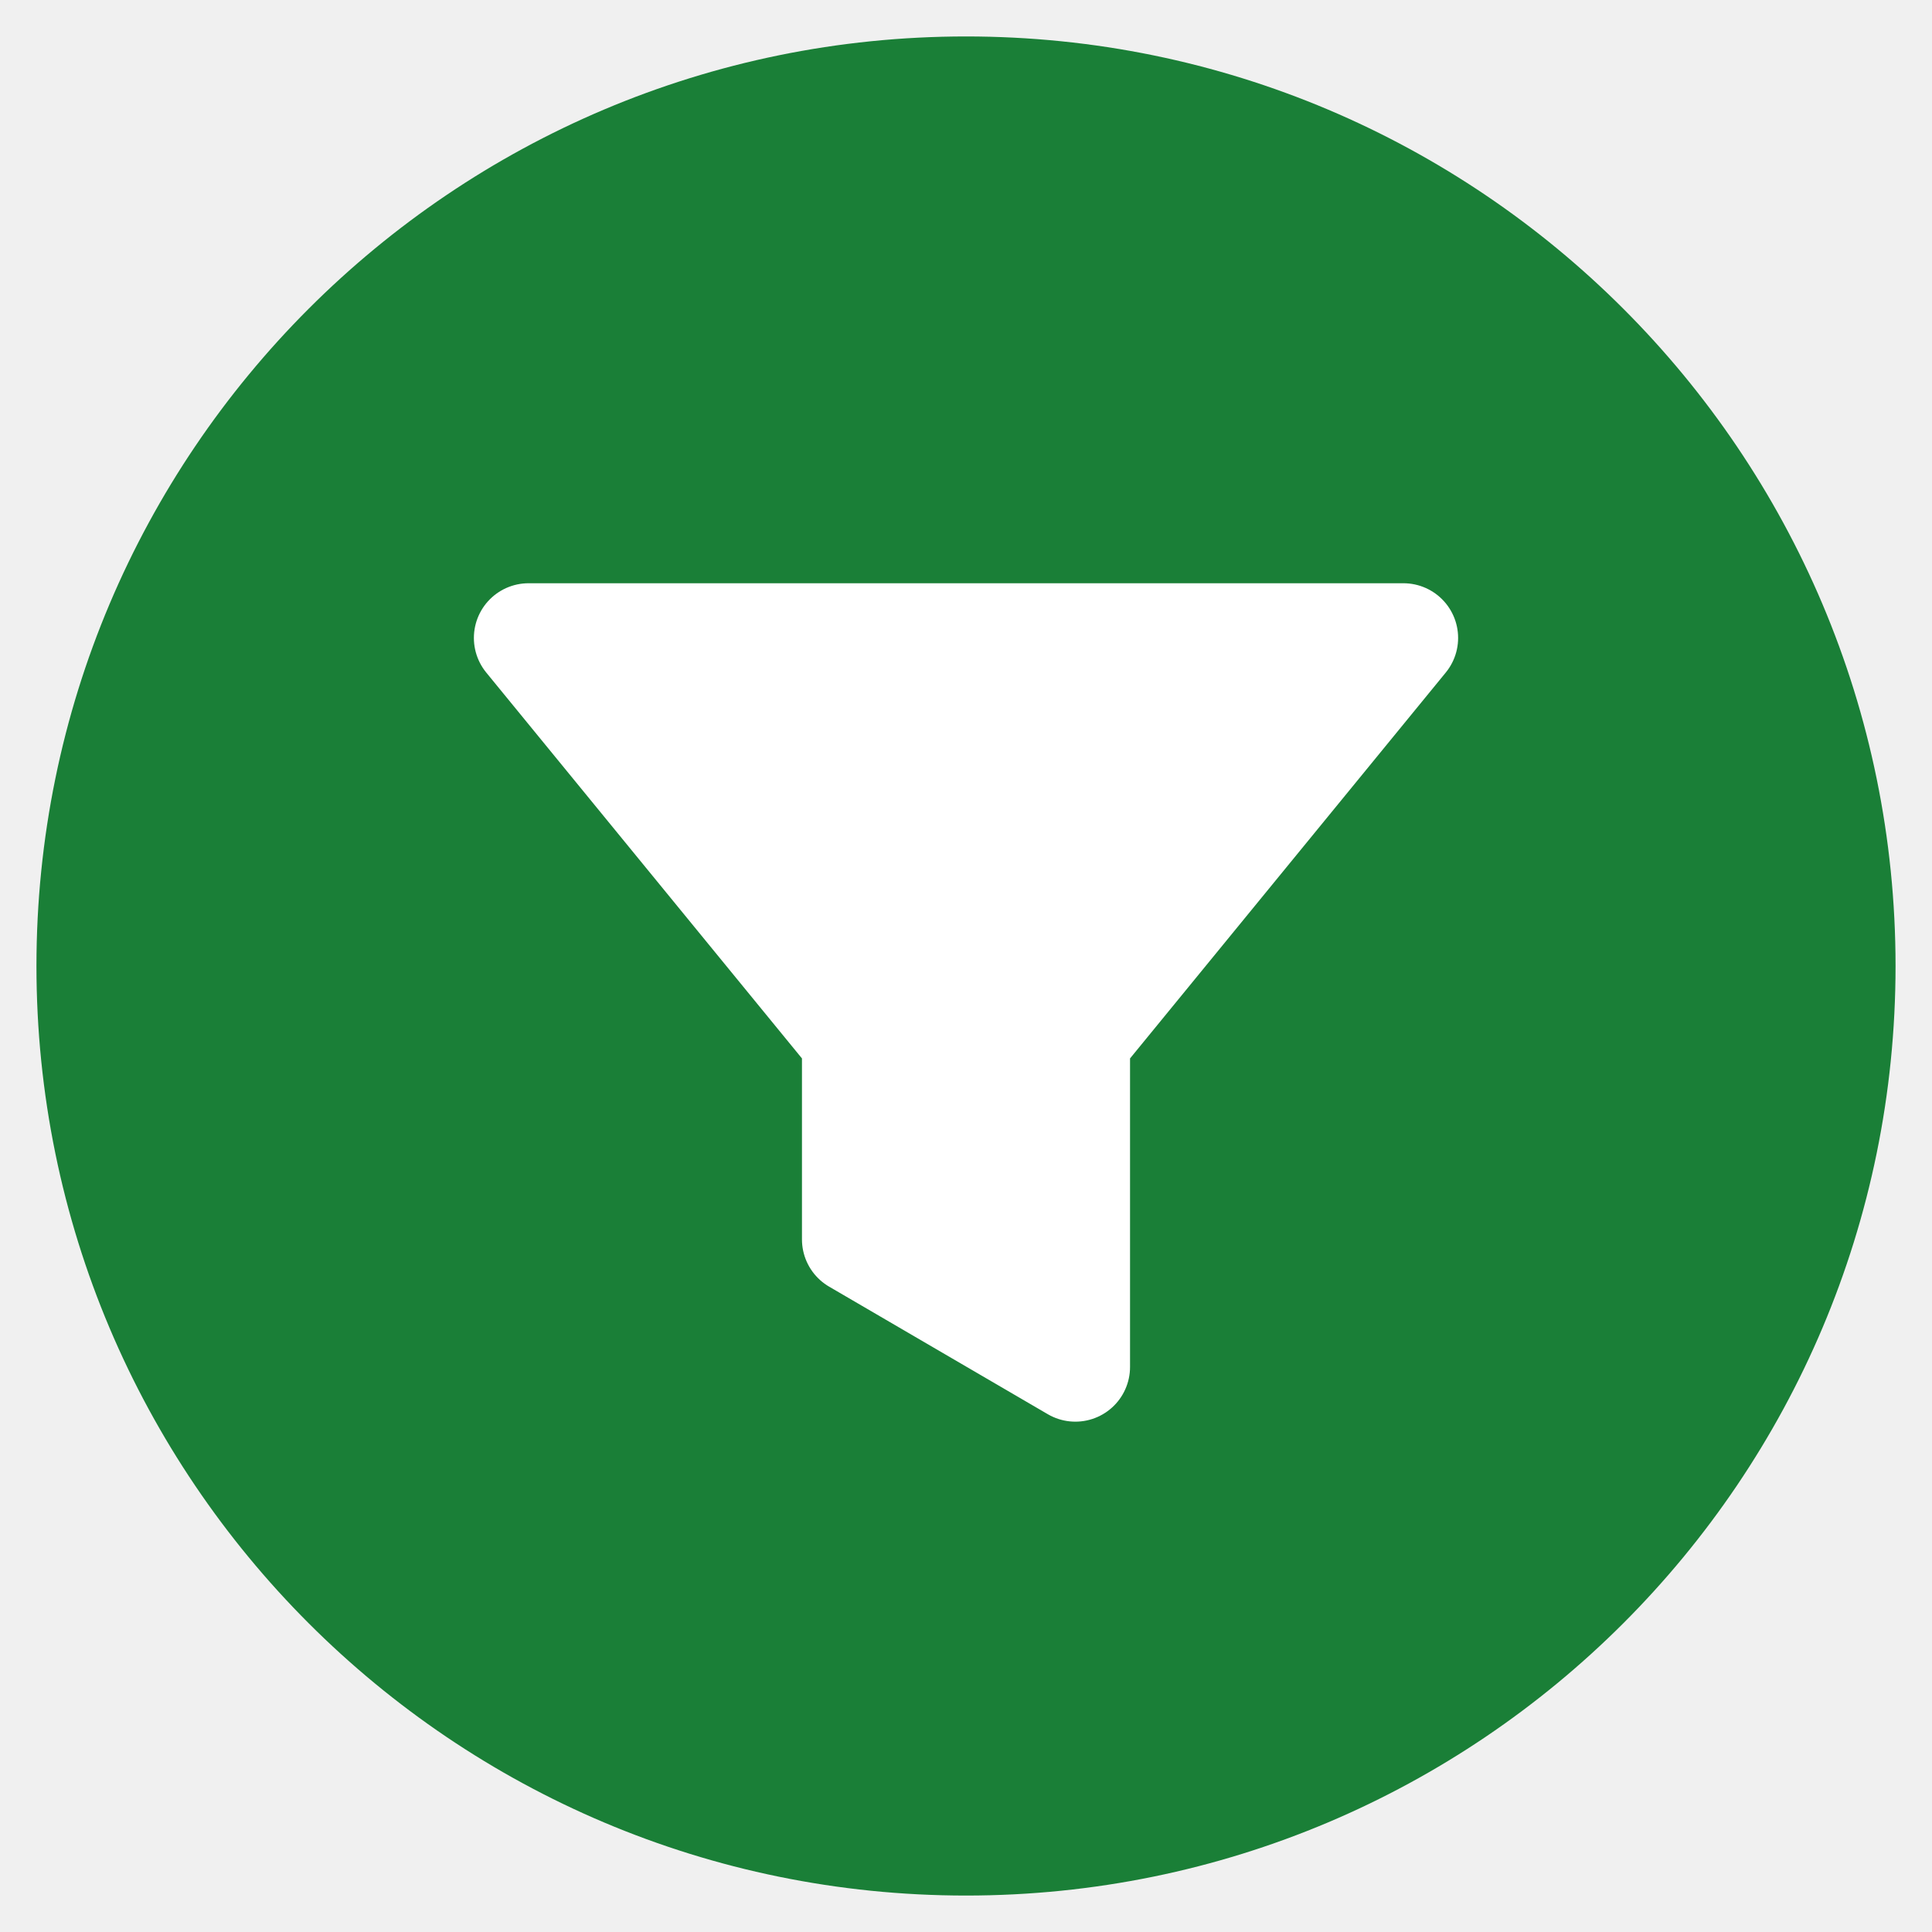
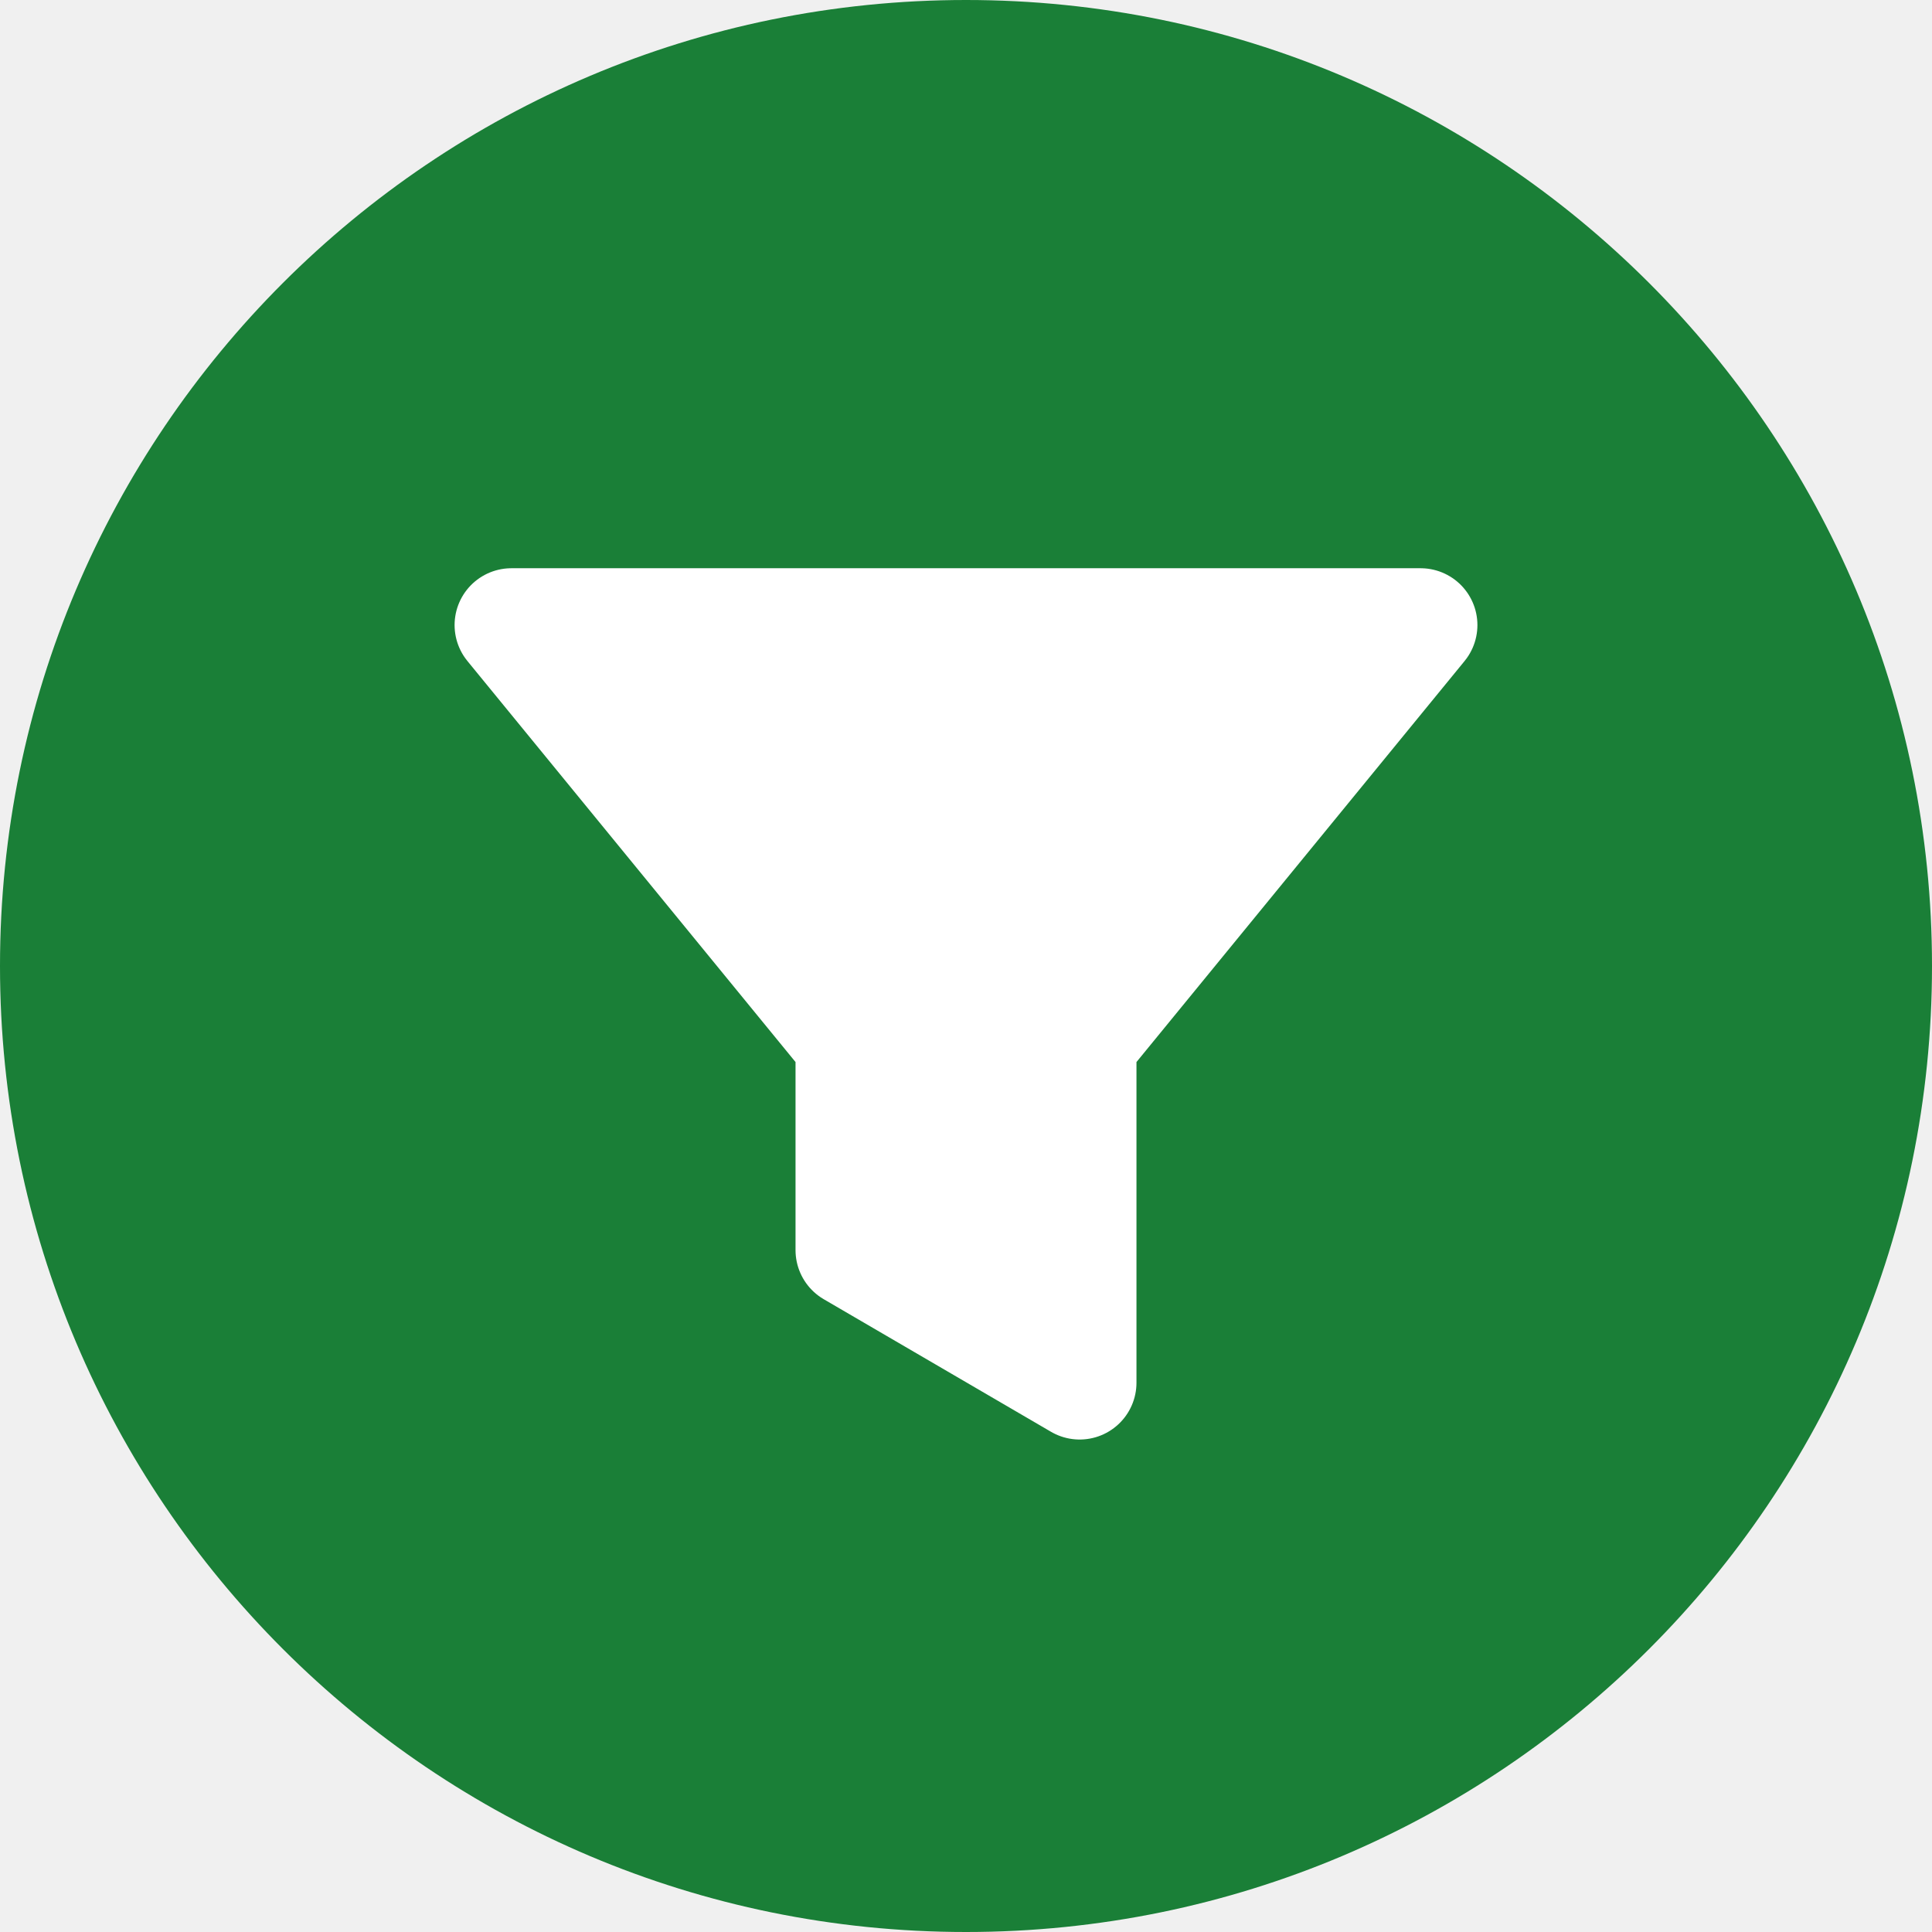
- <svg xmlns="http://www.w3.org/2000/svg" viewBox="-2 -2 106 106" width="106" height="106">
+ <svg xmlns="http://www.w3.org/2000/svg" viewBox="0 0 102 102" width="102" height="102">
  <circle cx="51" cy="51" r="51" fill="#1A7F37" />
  <path d="M27 33H75L57 55V73L45 66V55Z" fill="#fff" stroke="#fff" stroke-width="6" stroke-linejoin="round" />
</svg>
